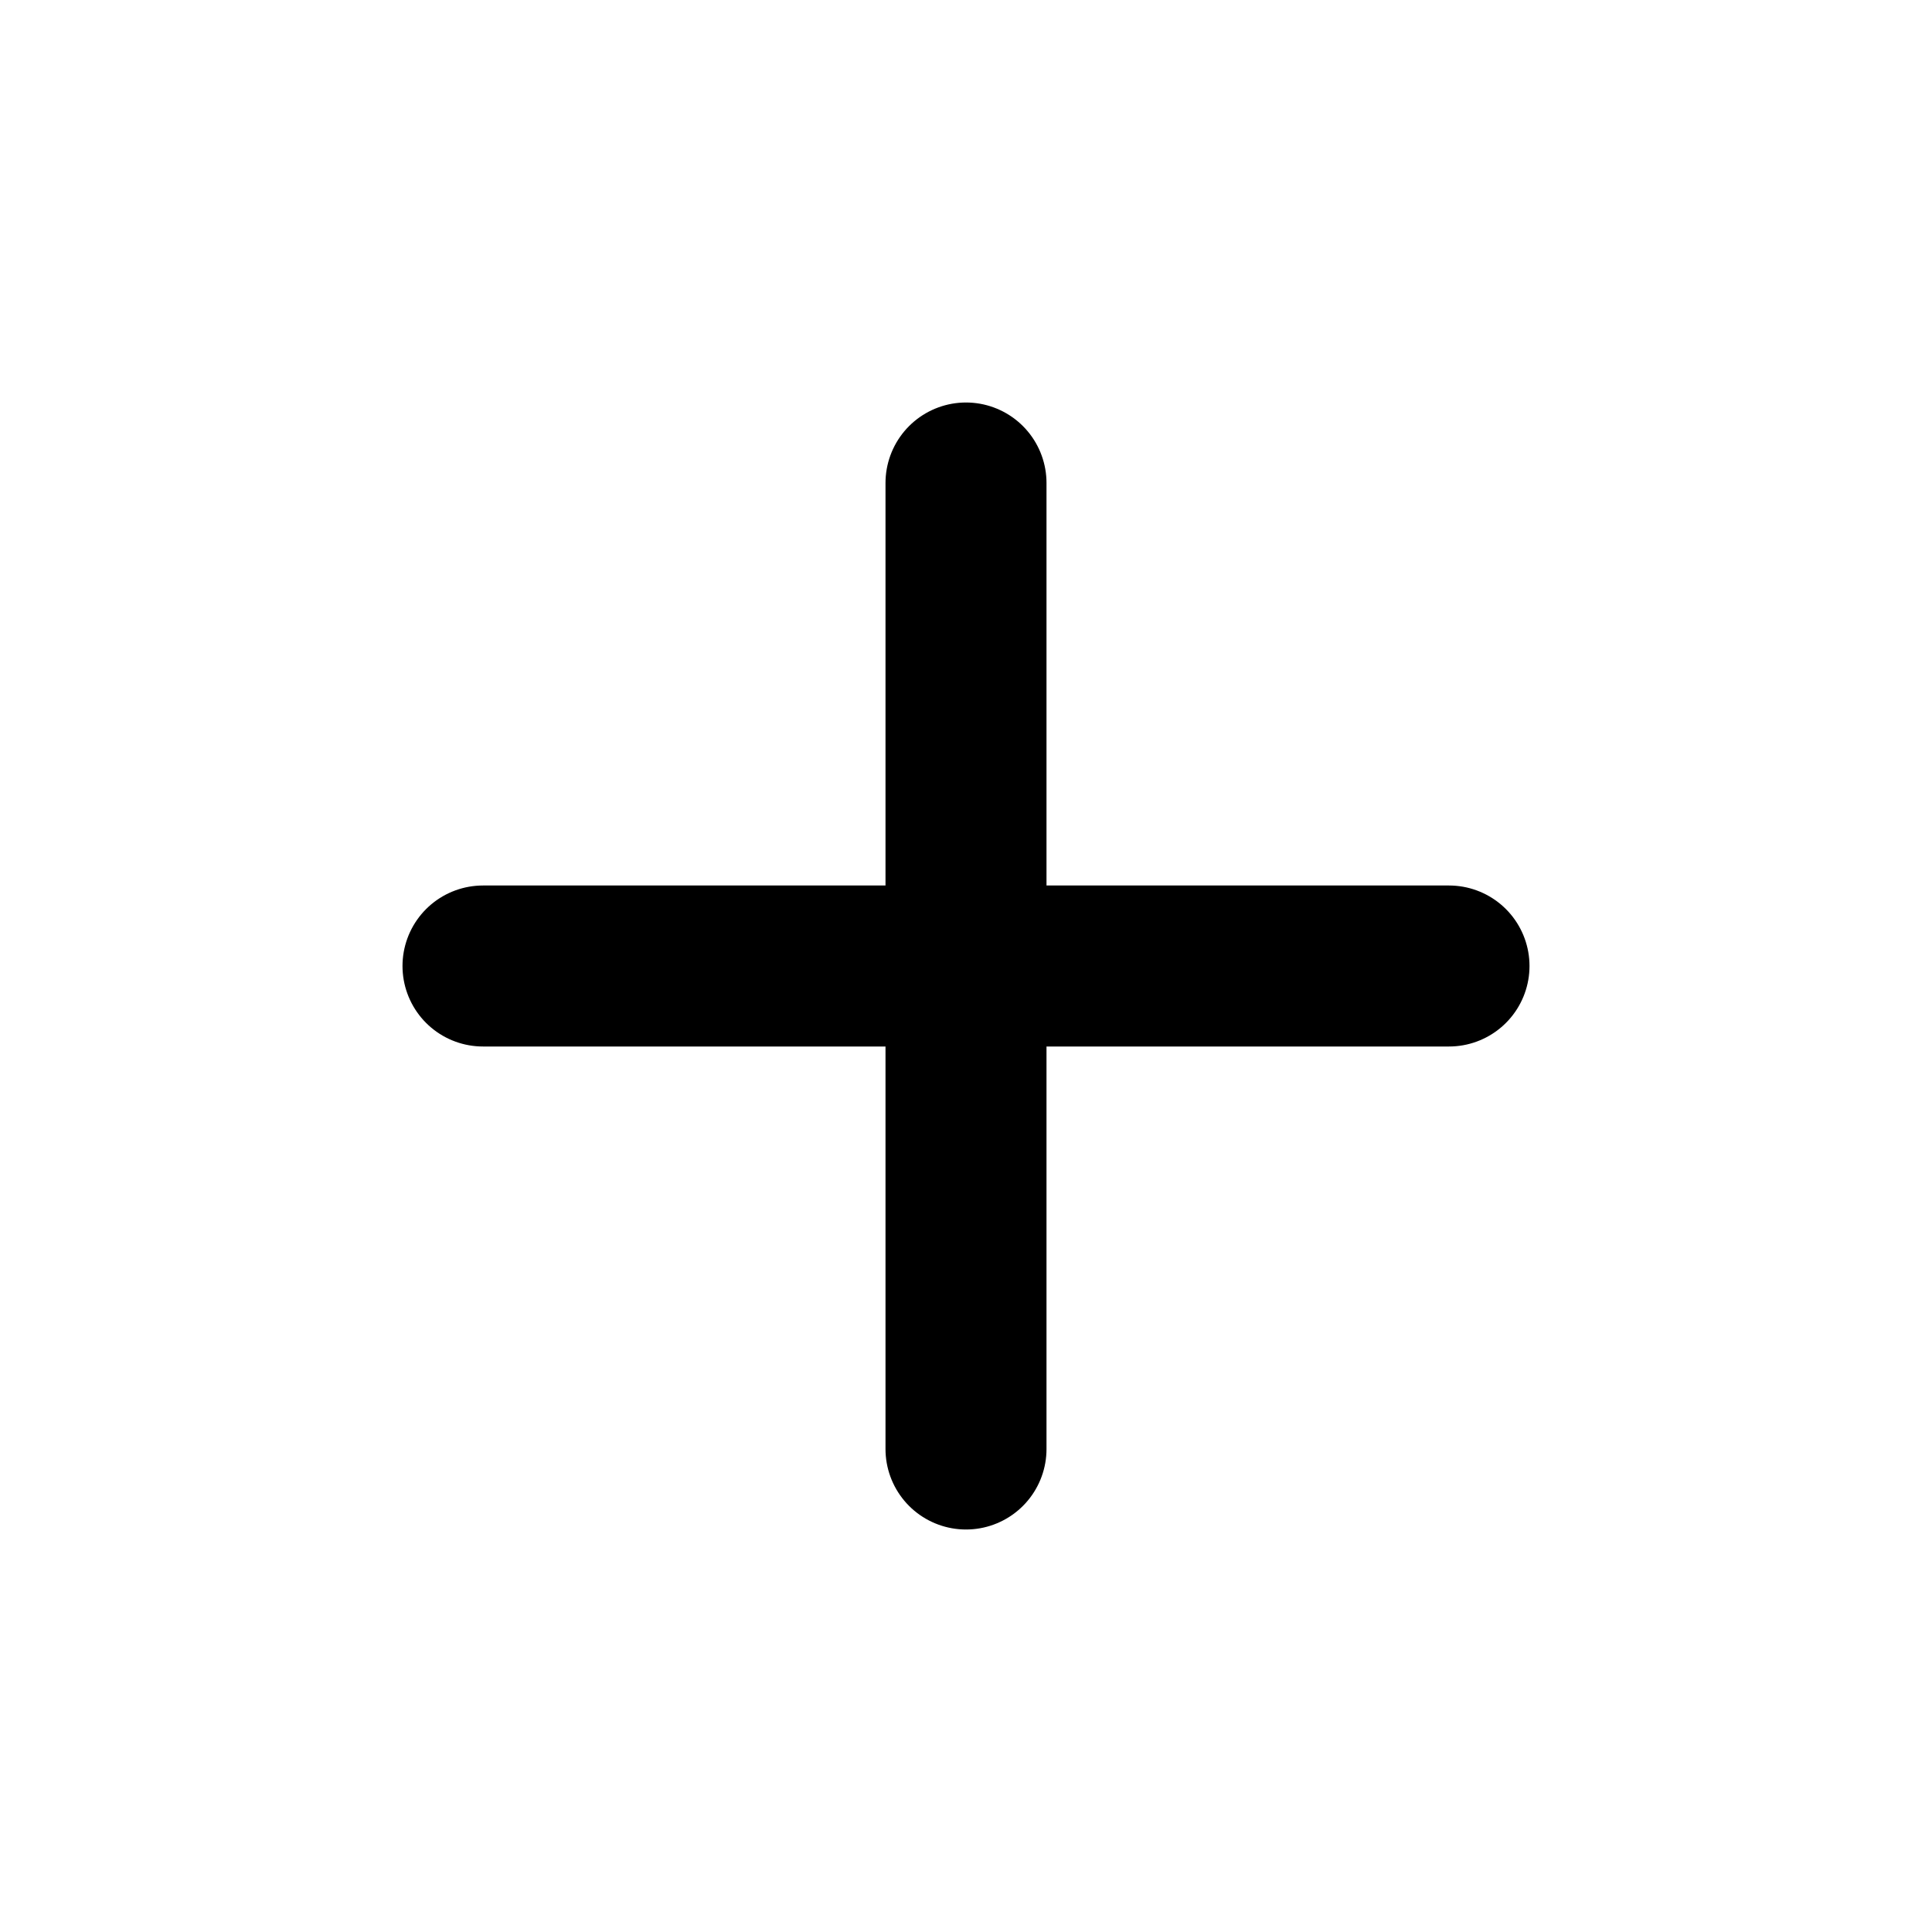
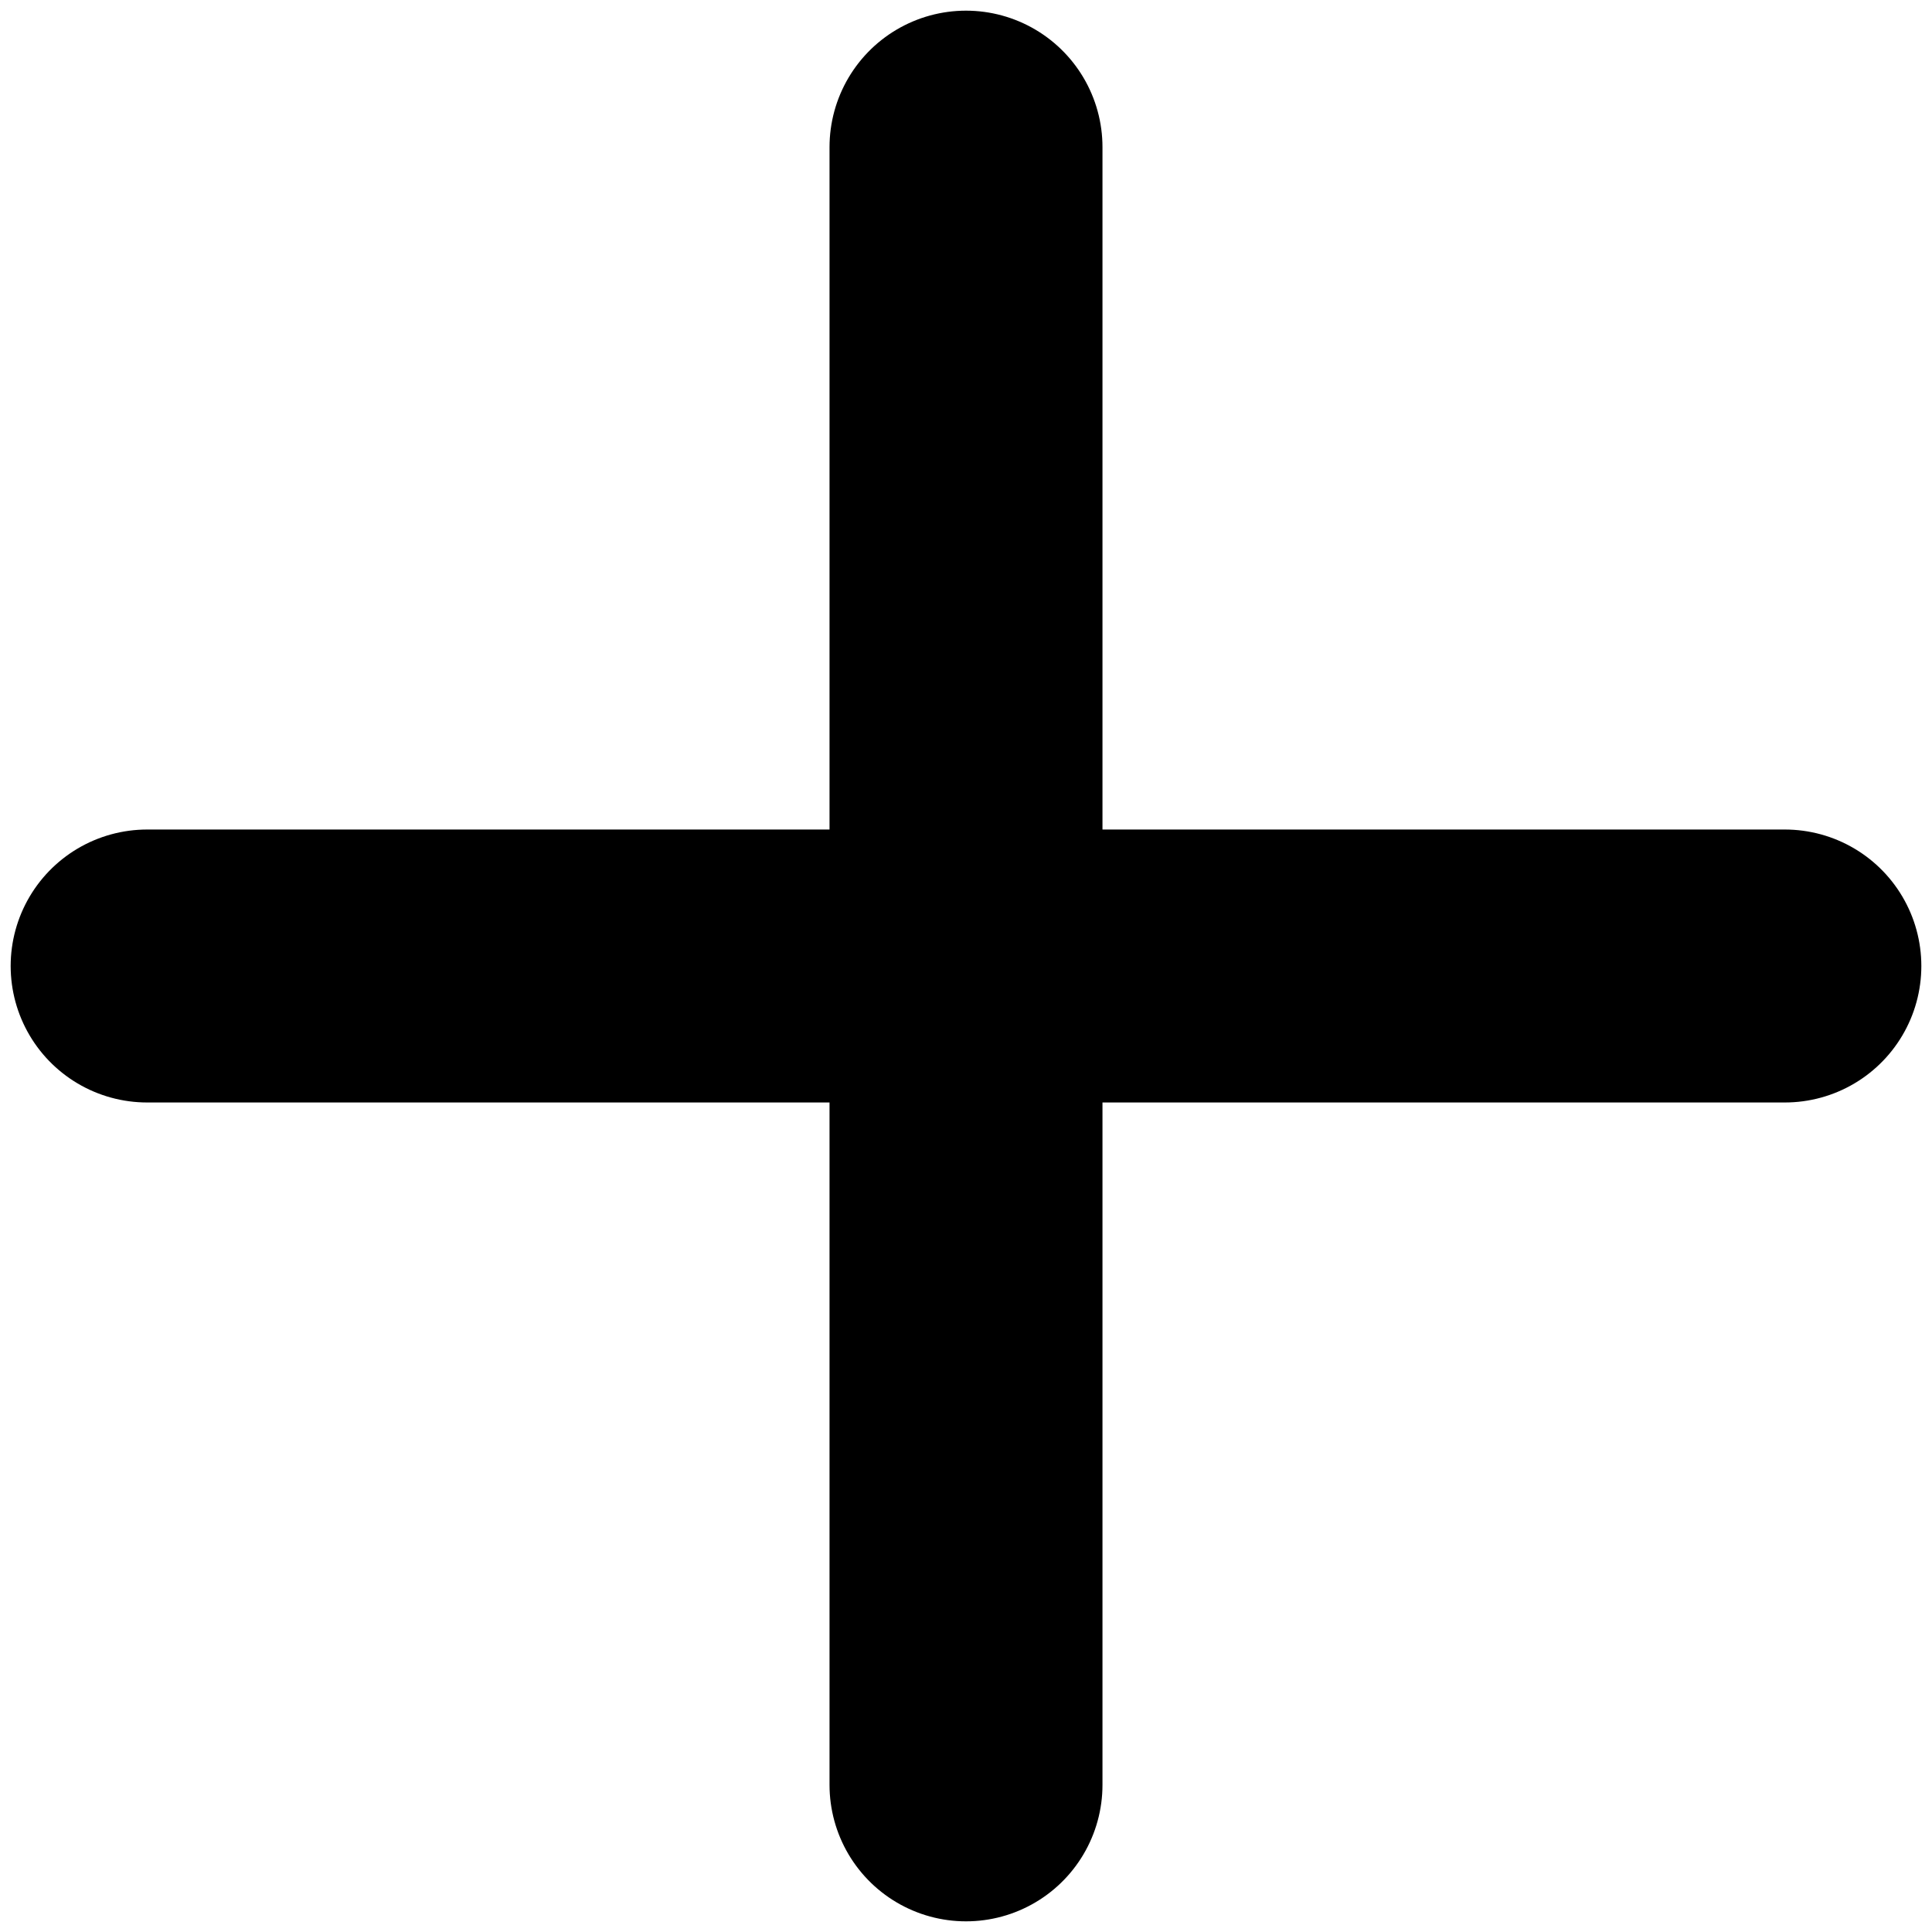
- <svg xmlns="http://www.w3.org/2000/svg" width="800px" height="800px" viewBox="0 0 24 24" fill="none">
-   <path d="M6 12H18M12 6V18" stroke="#000000" stroke-width="2" stroke-linecap="round" stroke-linejoin="round" />
+ <svg xmlns="http://www.w3.org/2000/svg" width="100%" height="100%" viewBox="0 0 800 800" version="1.1" xml:space="preserve" style="fill-rule:evenodd;clip-rule:evenodd;stroke-linecap:round;stroke-linejoin:round;">
+   <g transform="matrix(56.51202,0,0,56.51203,-278.1442,-278.1443)">
+     <path d="M6,12L18,12M12,6L12,18" style="fill:none;fill-rule:nonzero;stroke:black;stroke-width:2px;" />
+   </g>
</svg>
